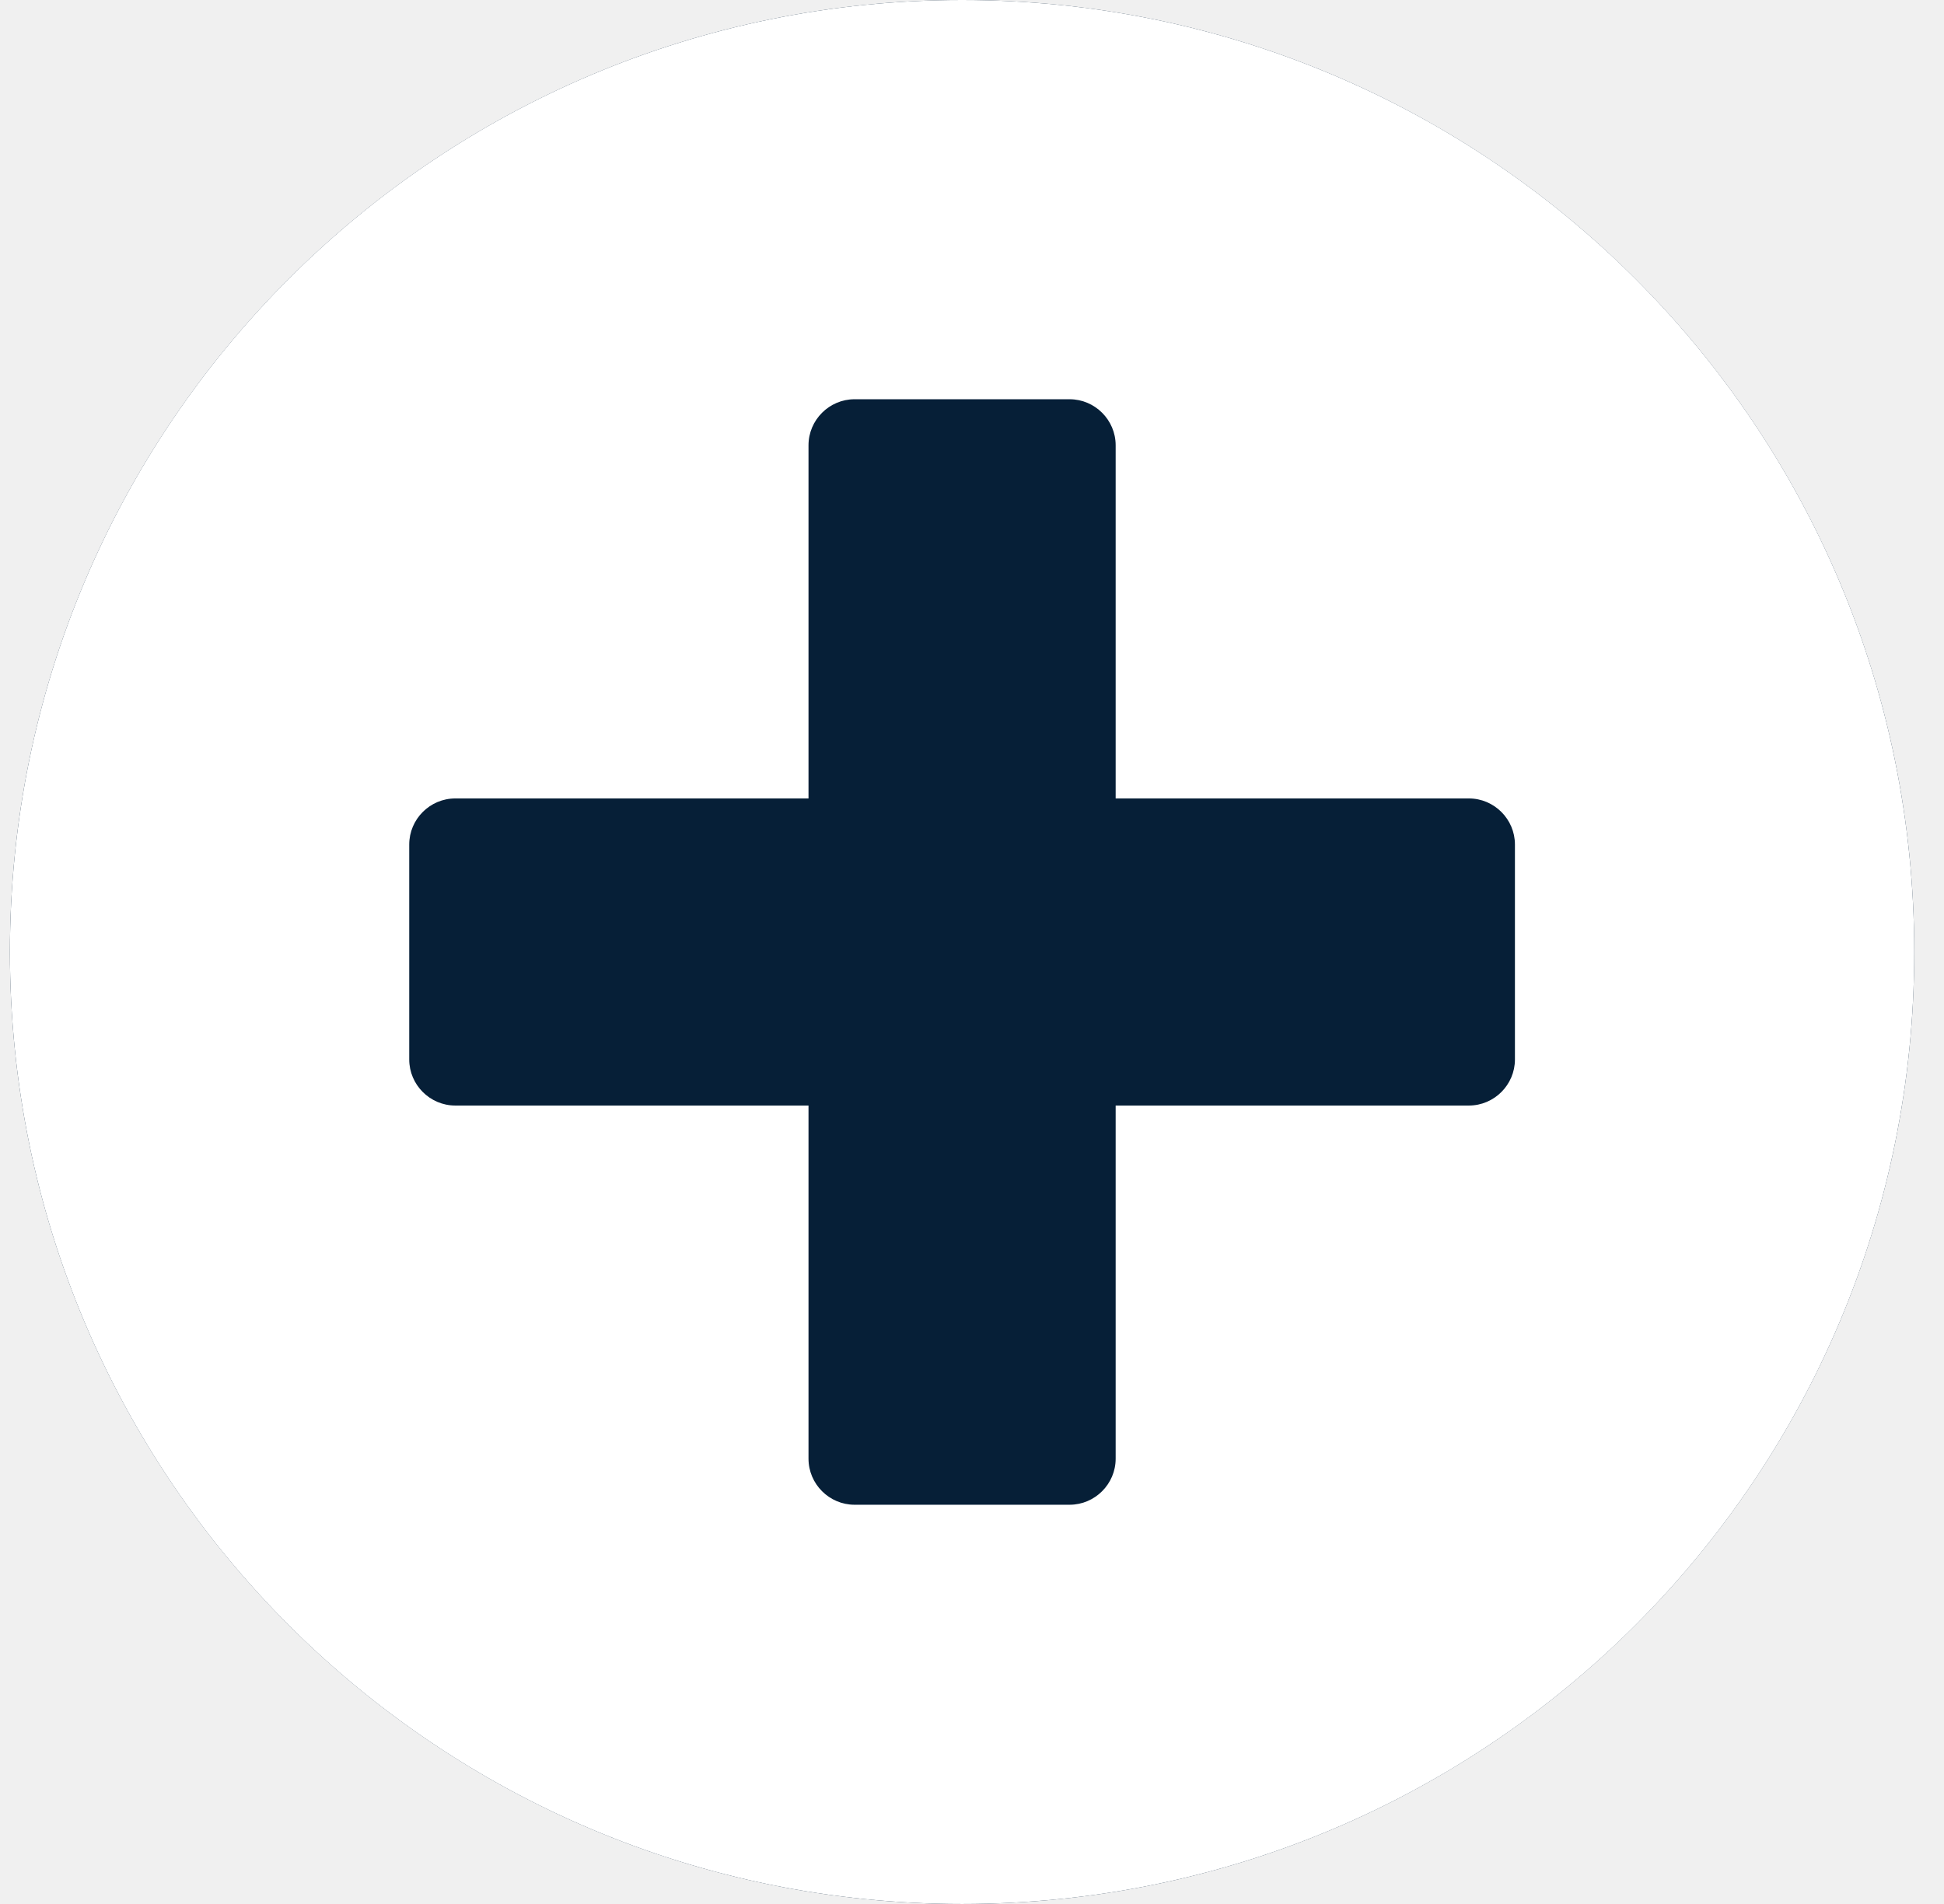
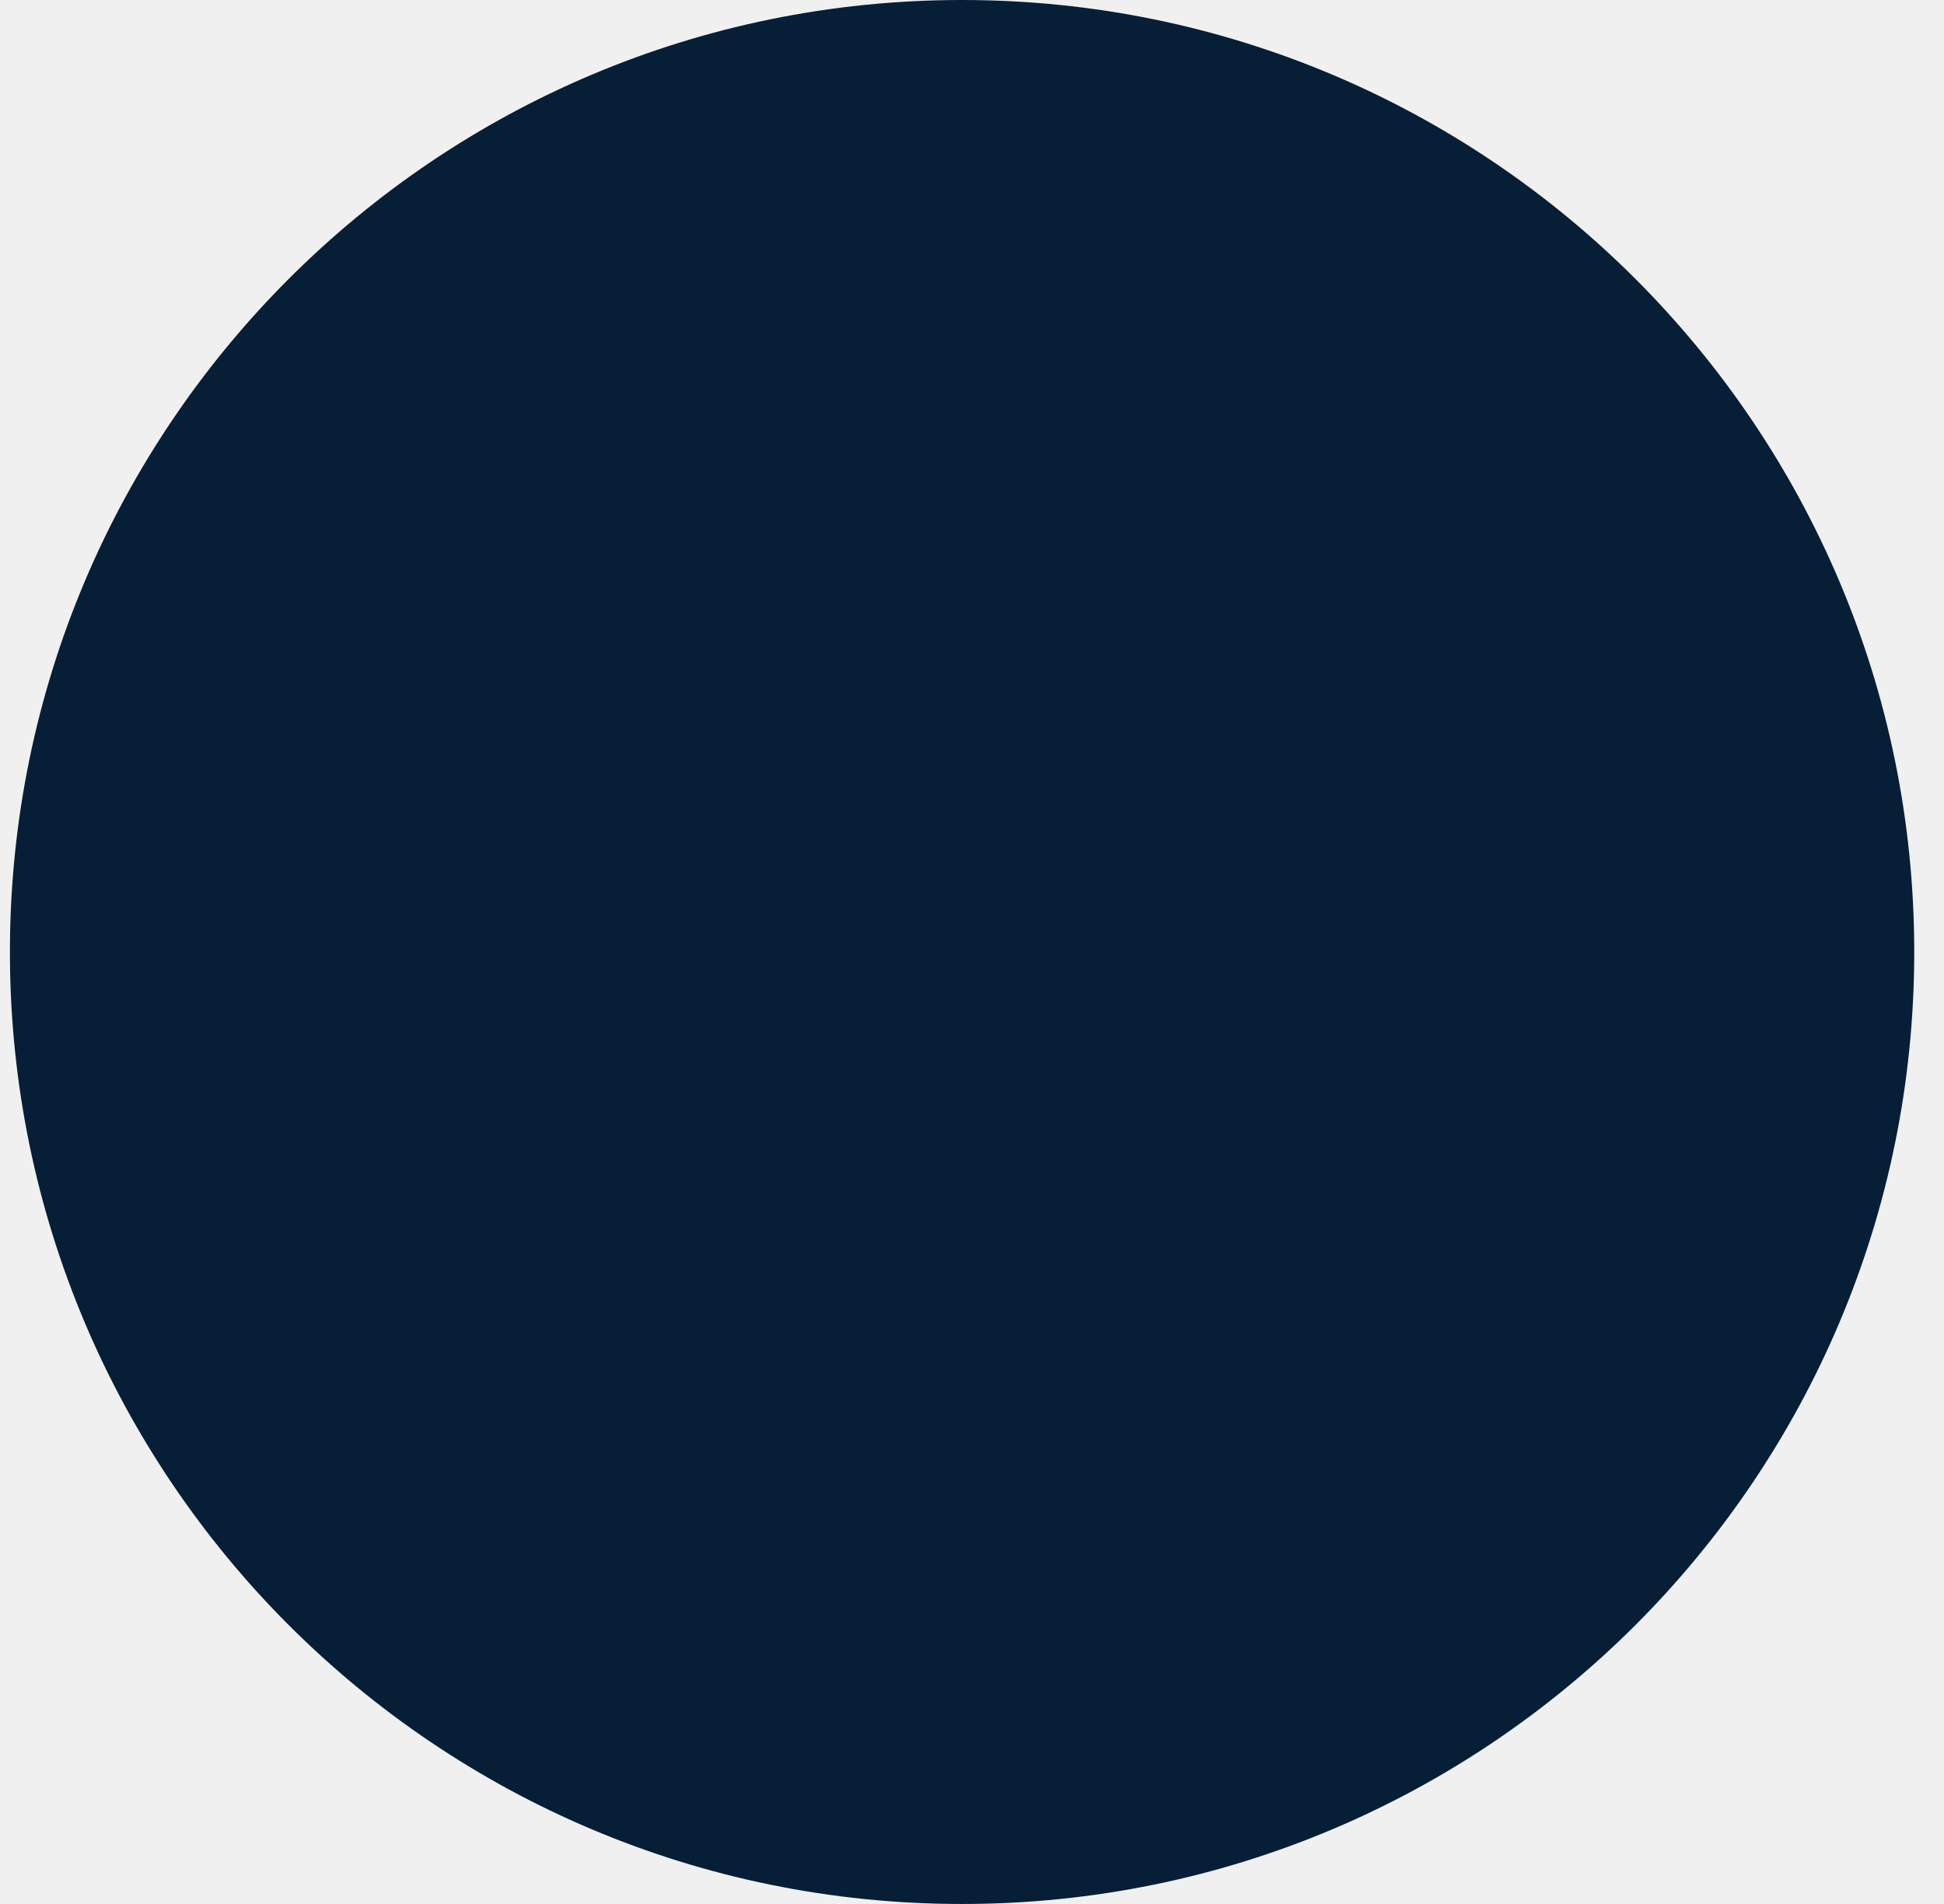
<svg xmlns="http://www.w3.org/2000/svg" width="49" height="48" viewBox="0 0 49 48" fill="none">
  <circle cx="24.25" cy="24" r="24" fill="#061F37" />
-   <path d="M24.25 0C10.992 0 0.25 10.742 0.25 24C0.25 37.258 10.992 48 24.25 48C37.508 48 48.25 37.258 48.25 24C48.25 10.742 37.508 0 24.25 0ZM38.185 26.71C38.185 27.348 37.663 27.871 37.024 27.871H28.121V36.774C28.121 37.413 27.598 37.935 26.96 37.935H21.54C20.902 37.935 20.379 37.413 20.379 36.774V27.871H11.476C10.837 27.871 10.315 27.348 10.315 26.71V21.29C10.315 20.652 10.837 20.129 11.476 20.129H20.379V11.226C20.379 10.587 20.902 10.065 21.54 10.065H26.96C27.598 10.065 28.121 10.587 28.121 11.226V20.129H37.024C37.663 20.129 38.185 20.652 38.185 21.29V26.71Z" fill="white" />
+   <path d="M24.25 0C10.992 0 0.25 10.742 0.25 24C0.25 37.258 10.992 48 24.25 48C37.508 48 48.25 37.258 48.25 24C48.25 10.742 37.508 0 24.25 0ZM38.185 26.71C38.185 27.348 37.663 27.871 37.024 27.871H28.121V36.774C28.121 37.413 27.598 37.935 26.96 37.935H21.54C20.902 37.935 20.379 37.413 20.379 36.774V27.871H11.476C10.837 27.871 10.315 27.348 10.315 26.71V21.29C10.315 20.652 10.837 20.129 11.476 20.129H20.379V11.226C20.379 10.587 20.902 10.065 21.54 10.065H26.96C27.598 10.065 28.121 10.587 28.121 11.226V20.129H37.024C37.663 20.129 38.185 20.652 38.185 21.29V26.71Z" fill="white dark:#061F37" />
</svg>
